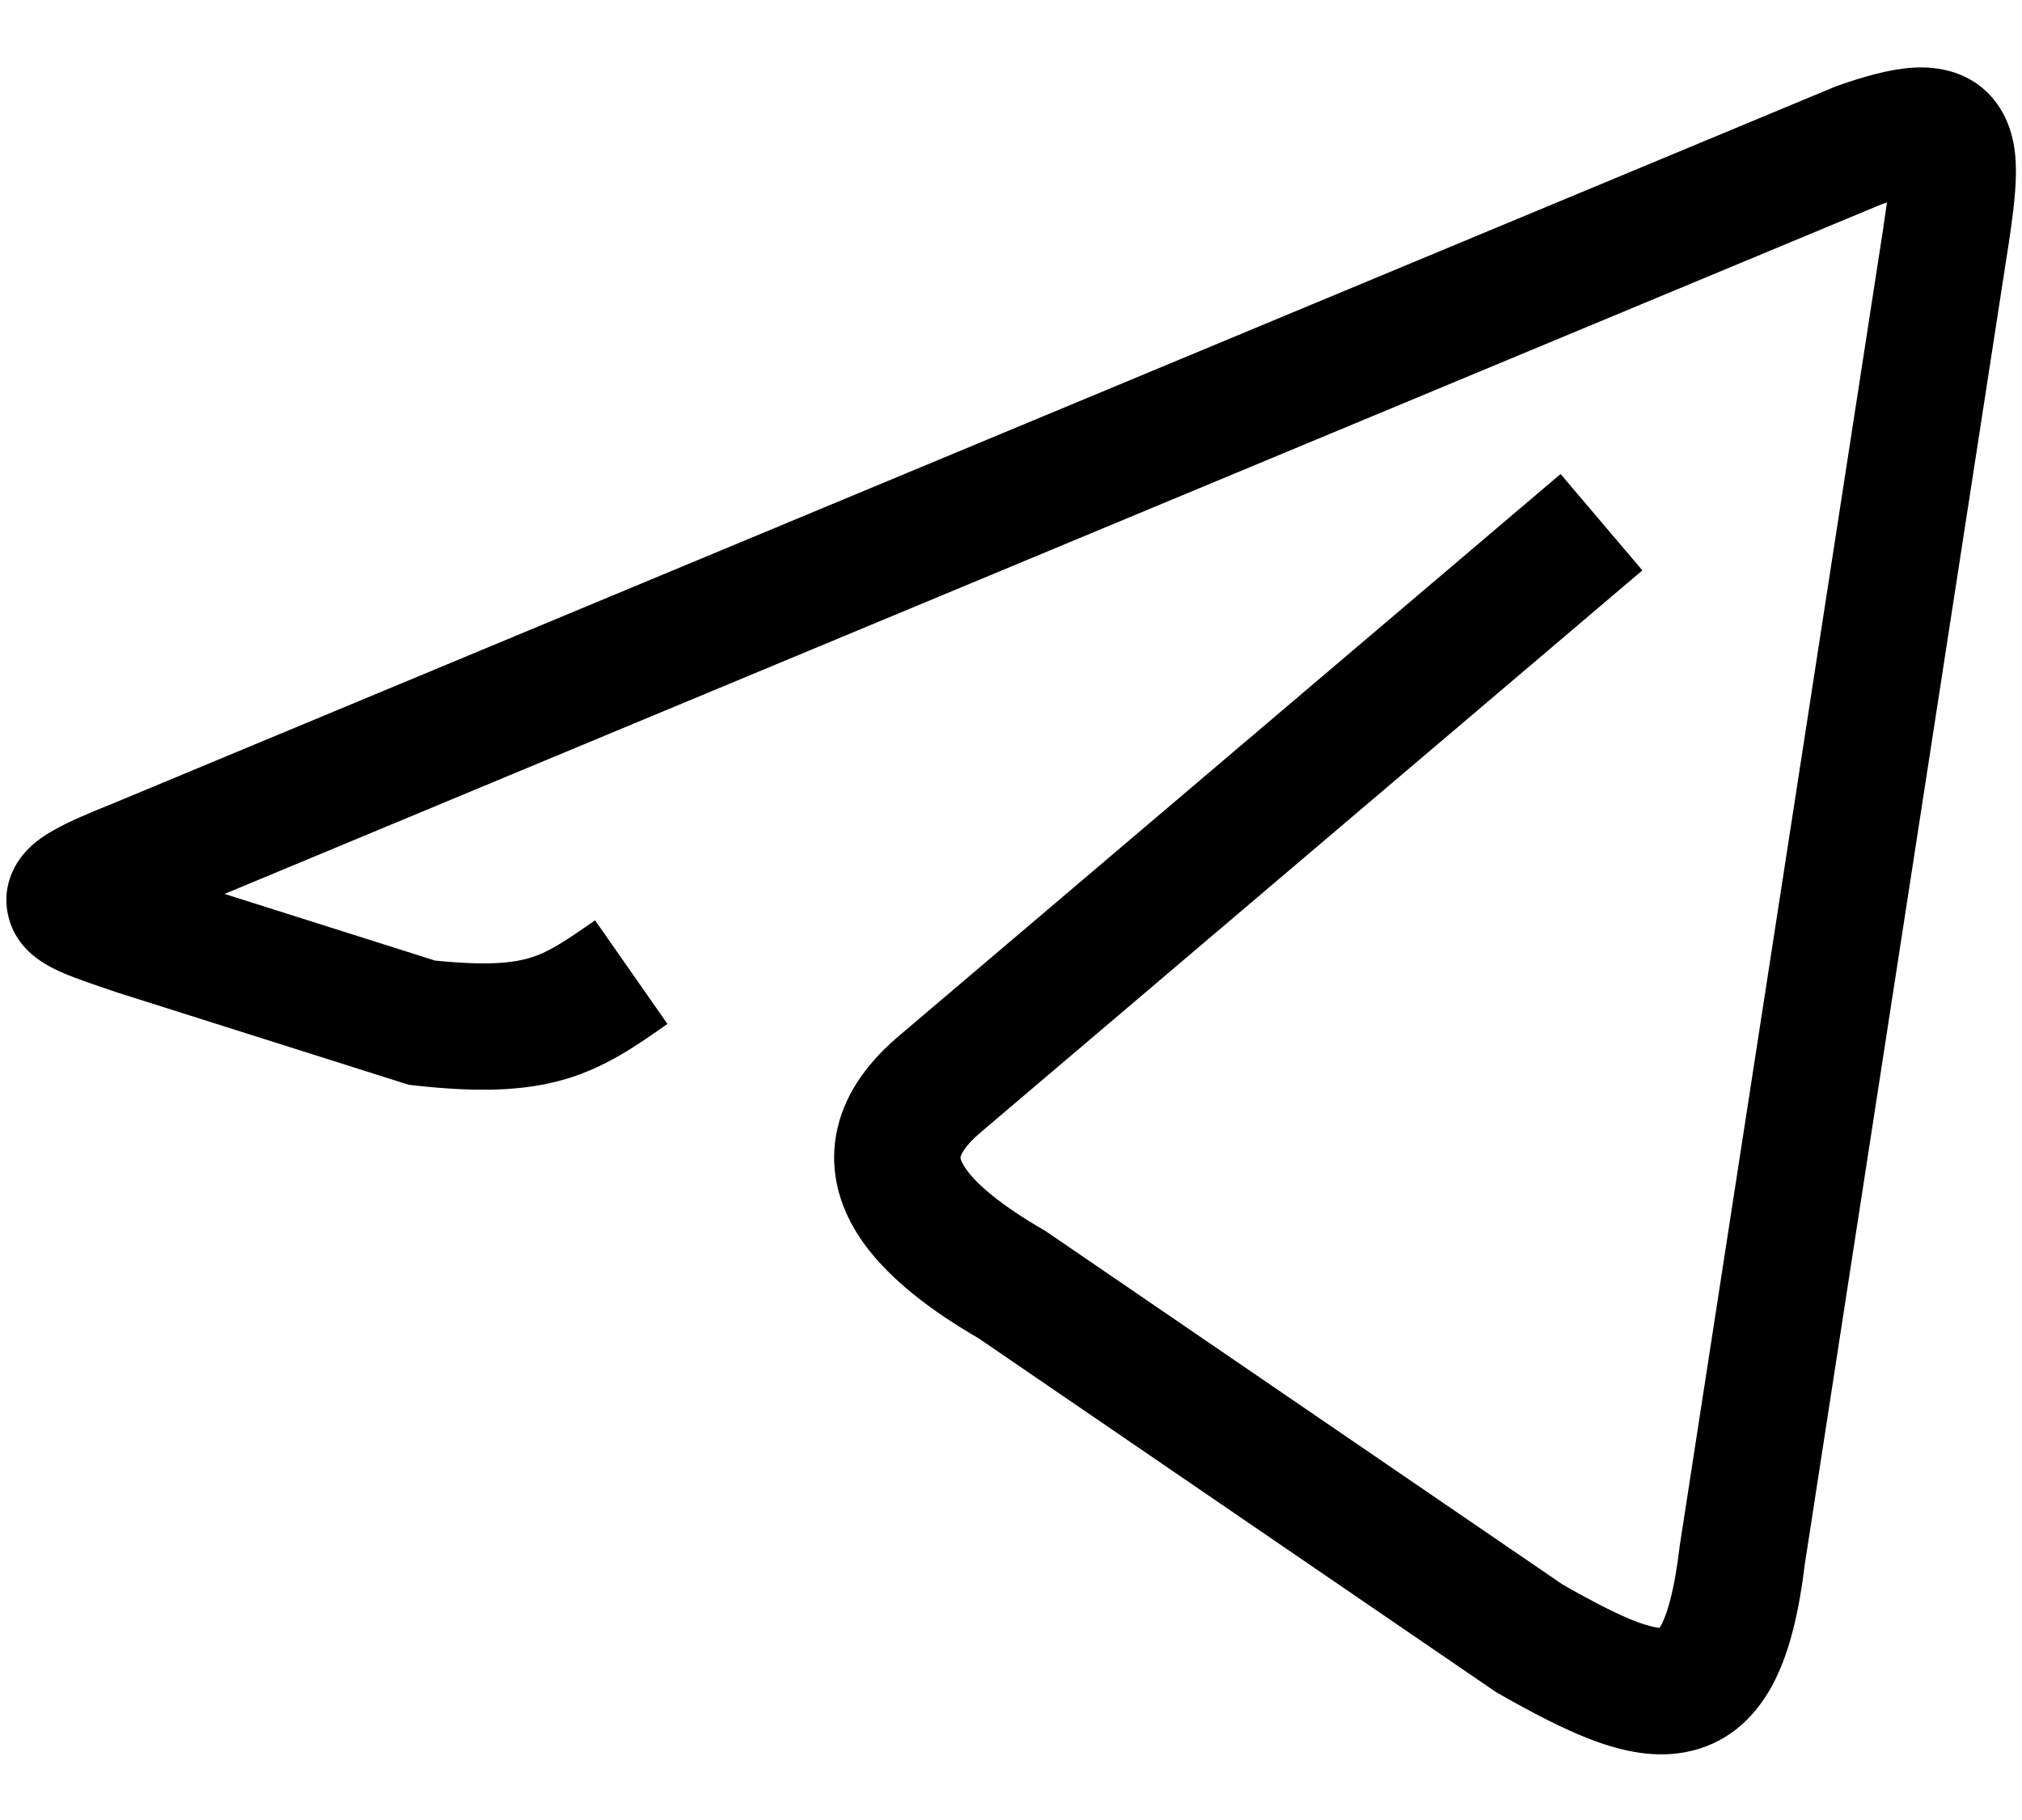
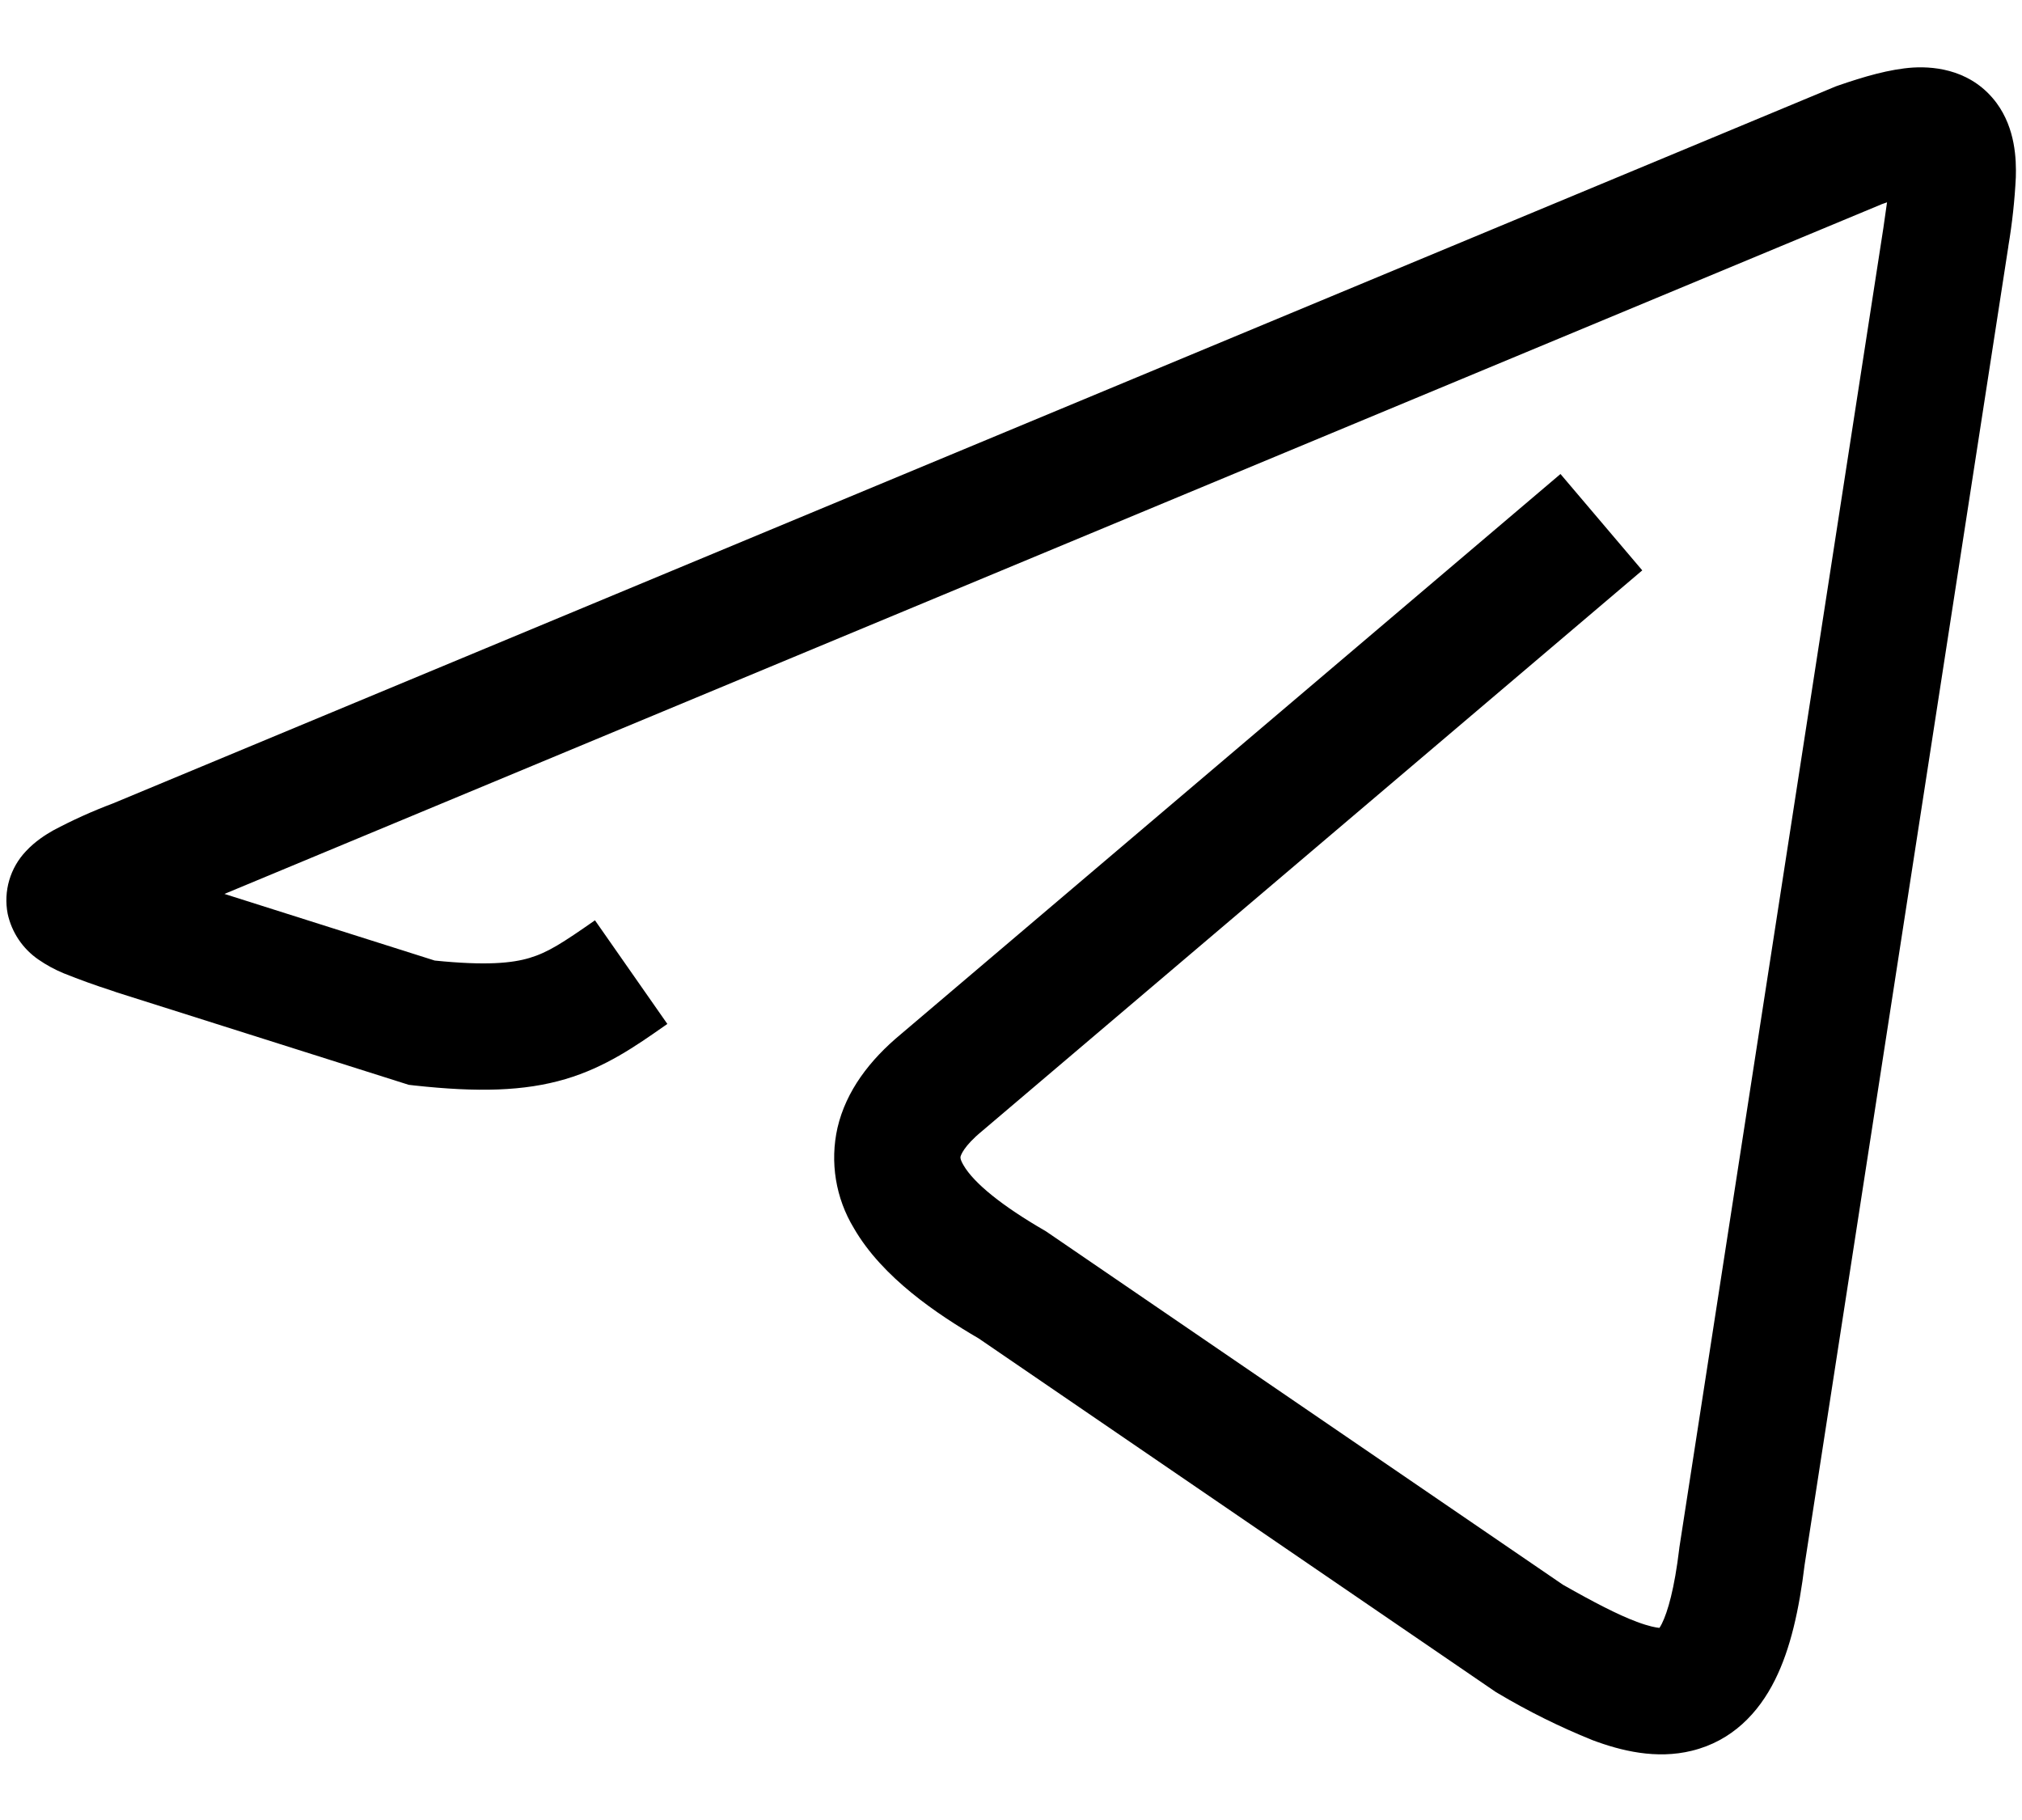
<svg xmlns="http://www.w3.org/2000/svg" width="20" height="18" viewBox="0 0 20 18" fill="none">
-   <path fill-rule="evenodd" clip-rule="evenodd" d="M18.607 2.022L2.221 8.841L4.302 9.5C4.813 9.552 5.068 9.525 5.239 9.474C5.422 9.419 5.566 9.325 5.886 9.102L6.602 10.127C6.592 10.133 6.583 10.14 6.573 10.147C6.29 10.345 5.99 10.555 5.595 10.672C5.183 10.794 4.722 10.803 4.106 10.736L4.044 10.729L1.16 9.816L1.154 9.814C1.139 9.809 1.123 9.803 1.108 9.798C0.933 9.739 0.761 9.681 0.631 9.626C0.561 9.596 0.468 9.552 0.381 9.49C0.31 9.44 0.129 9.298 0.077 9.038C0.016 8.737 0.167 8.516 0.259 8.417C0.348 8.32 0.453 8.255 0.525 8.214C0.675 8.128 0.882 8.04 1.118 7.946L18.159 0.854L18.176 0.848C18.435 0.757 18.692 0.683 18.923 0.669C19.165 0.654 19.514 0.703 19.747 1.018C19.936 1.273 19.944 1.577 19.939 1.753C19.934 1.956 19.901 2.194 19.865 2.434L19.864 2.437L17.851 15.475C17.797 15.919 17.71 16.308 17.558 16.614C17.394 16.944 17.131 17.218 16.736 17.315C16.383 17.402 16.035 17.316 15.752 17.21C15.461 17.101 15.144 16.932 14.818 16.747L14.796 16.734L9.681 13.237C9.275 13 8.73 12.636 8.447 12.147C8.289 11.874 8.196 11.531 8.285 11.153C8.37 10.789 8.604 10.484 8.912 10.228L15.436 4.688L16.245 5.641L9.713 11.188C9.531 11.339 9.505 11.427 9.502 11.439C9.5 11.445 9.5 11.448 9.501 11.456C9.503 11.465 9.509 11.486 9.53 11.522C9.634 11.703 9.919 11.93 10.329 12.168L10.349 12.18L15.459 15.673C15.768 15.848 16.004 15.97 16.191 16.04C16.312 16.085 16.382 16.097 16.415 16.1C16.421 16.09 16.429 16.077 16.439 16.058C16.497 15.94 16.563 15.715 16.611 15.315L16.612 15.304L18.629 2.248C18.629 2.248 18.629 2.247 18.629 2.247C18.642 2.156 18.654 2.075 18.664 2.002C18.645 2.009 18.626 2.015 18.607 2.022Z" fill="black" />
+   <path fill-rule="evenodd" clip-rule="evenodd" d="M18.607 2.022L2.22 8.841 4.3 9.5c.512.052.767.025.938-.026.183-.055.327-.149.647-.372l.716 1.025-.029.02c-.283.198-.583.408-.978.525-.412.122-.873.131-1.49.064l-.061-.007-2.884-.913-.006-.002-.046-.016a7.165 7.165 0 01-.477-.172 1.334 1.334 0 01-.25-.136.74.74 0 01-.304-.452.705.705 0 01.182-.621c.09-.097.194-.162.266-.203a4.98 4.98 0 01.593-.268L18.159.854l.017-.006c.259-.09.516-.165.747-.18.242-.014.59.035.825.35.188.255.196.56.191.735a5.825 5.825 0 01-.074.681v.003L17.85 15.475c-.054.444-.14.833-.293 1.139-.164.33-.427.604-.822.701-.353.087-.701.001-.984-.105a6.815 6.815 0 01-.934-.463l-.022-.013-5.115-3.497c-.406-.237-.951-.6-1.234-1.09a1.345 1.345 0 01-.162-.994c.085-.364.319-.67.627-.925l6.524-5.54.809.953-6.532 5.547c-.182.15-.208.239-.211.251a.034.034 0 000 .017c.001.009.007.03.028.066.104.181.389.408.8.646l.02.012 5.11 3.493c.308.175.544.297.731.367.121.045.19.057.224.06a.463.463 0 00.024-.042c.058-.118.124-.343.172-.743l.001-.01L18.63 2.247v-.001l.035-.245a4.715 4.715 0 00-.057.02z" fill="#000" />
</svg>
